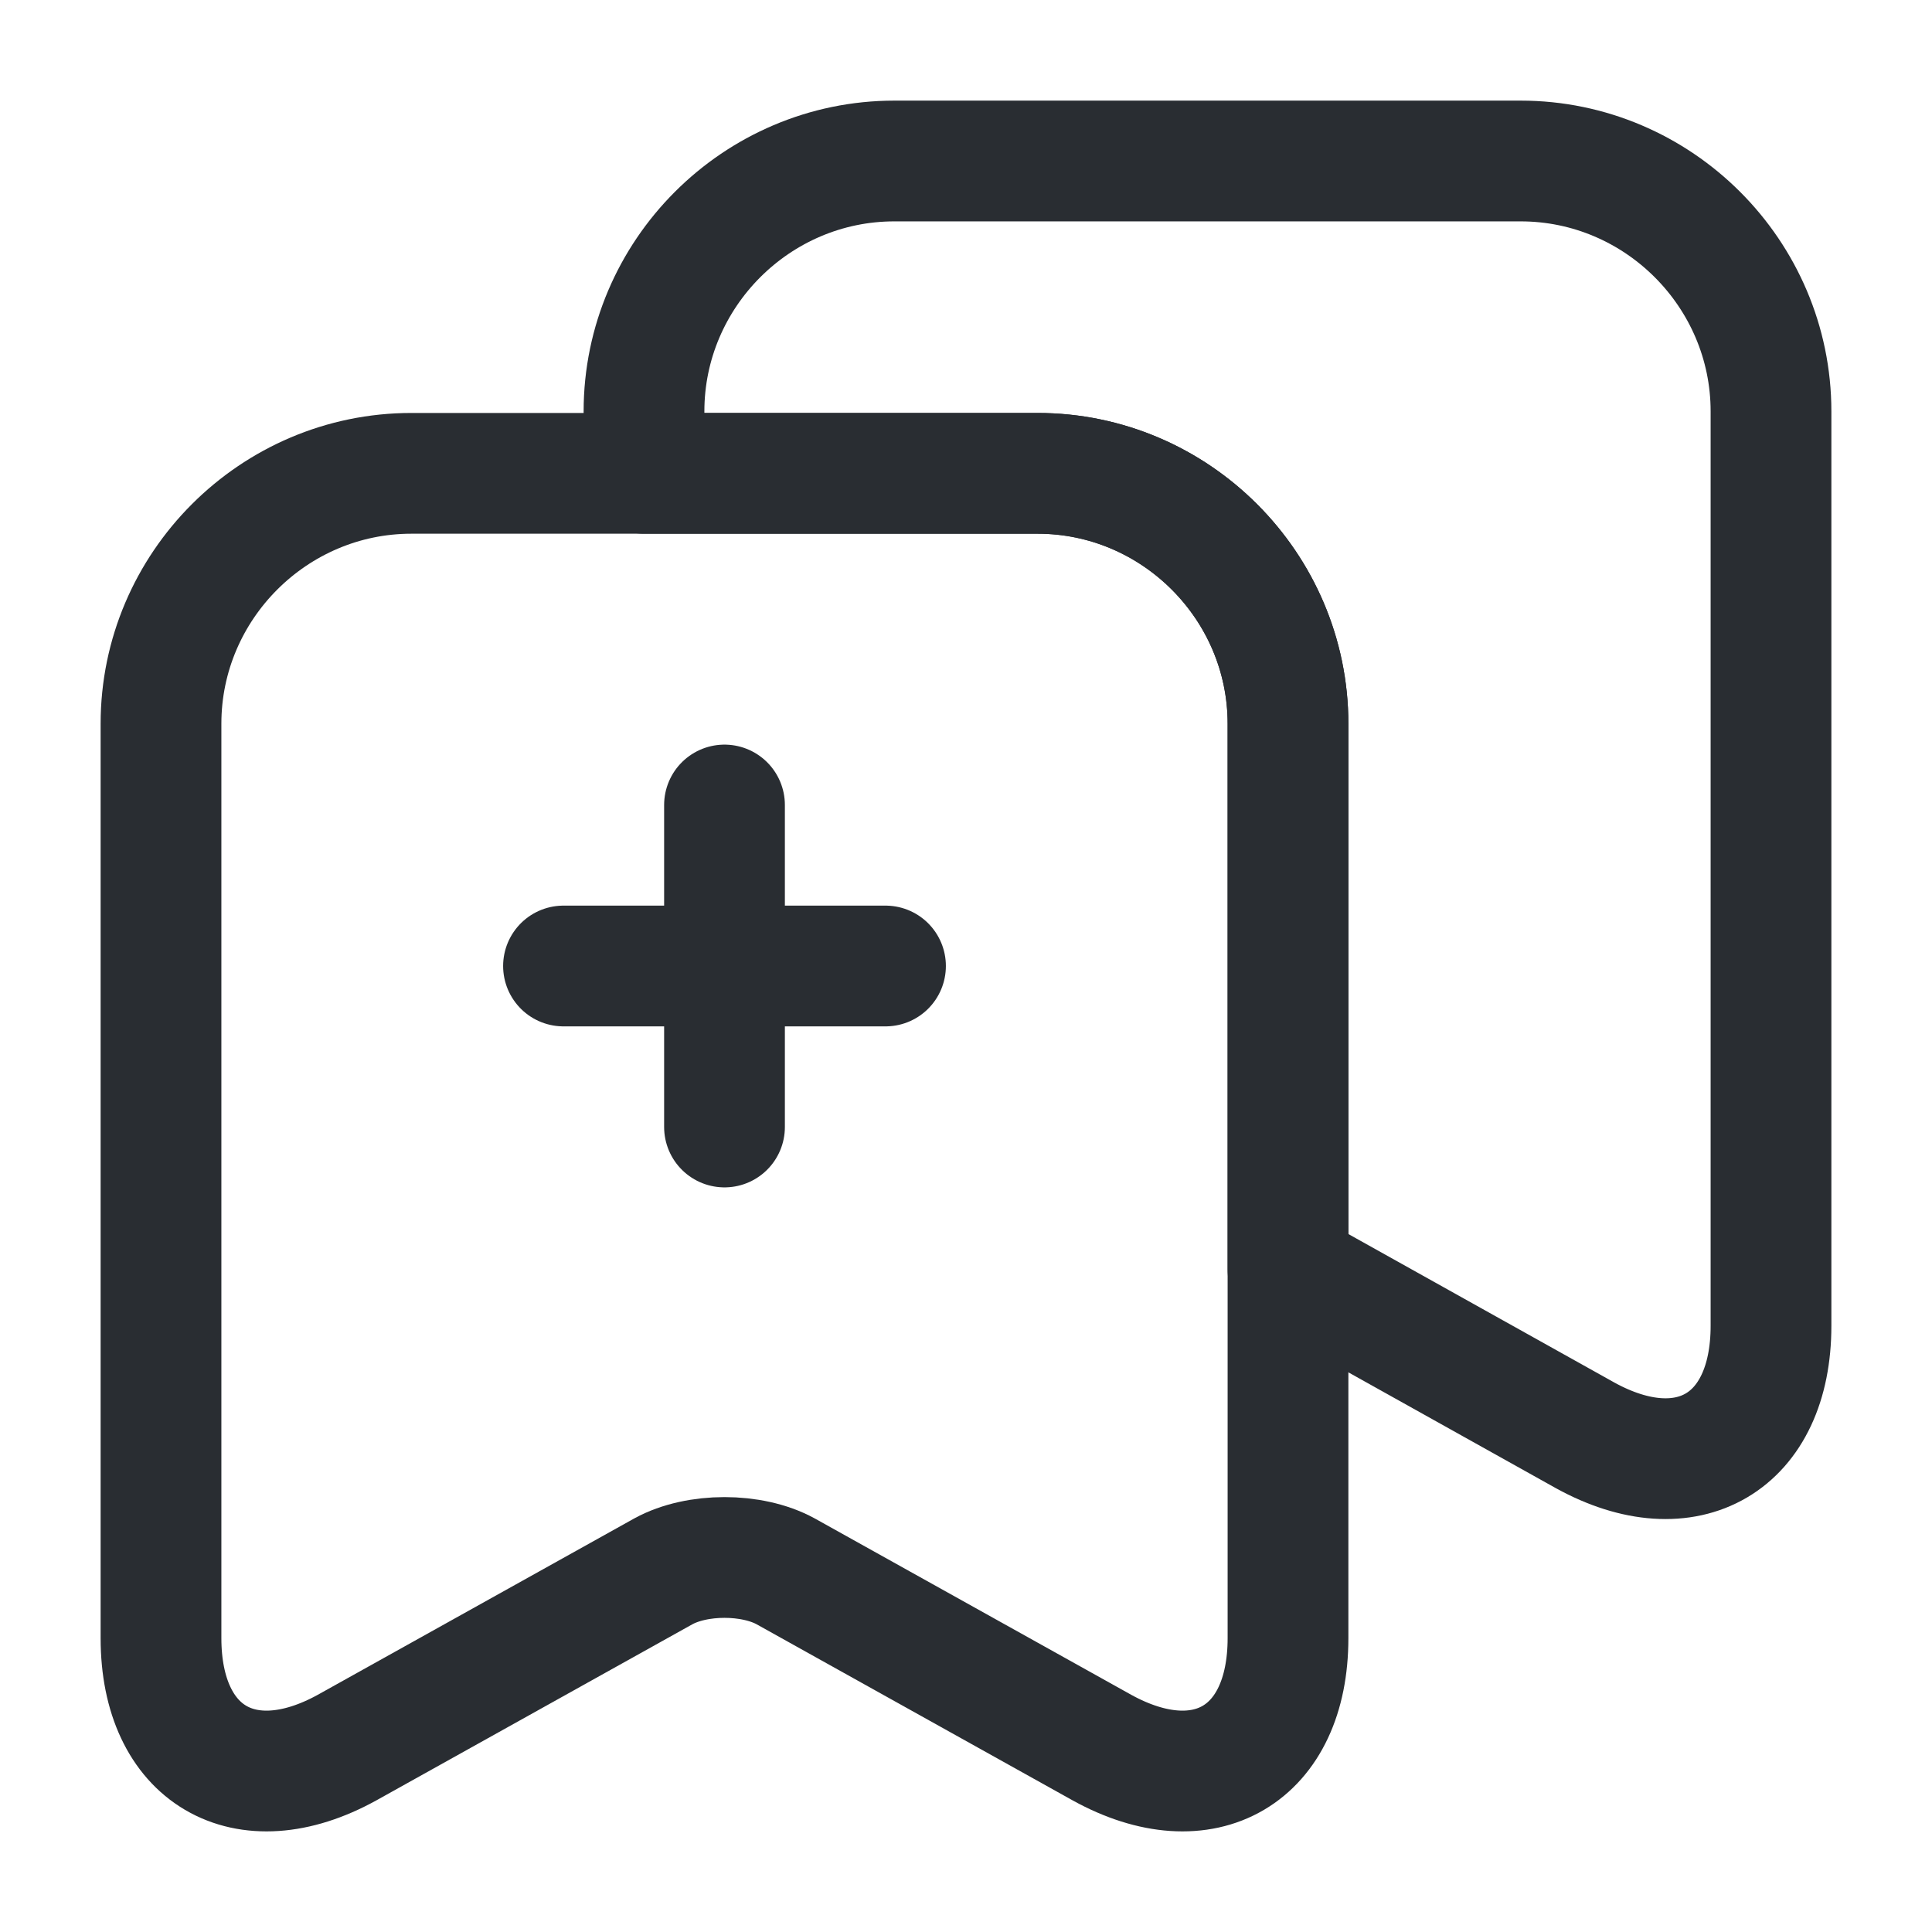
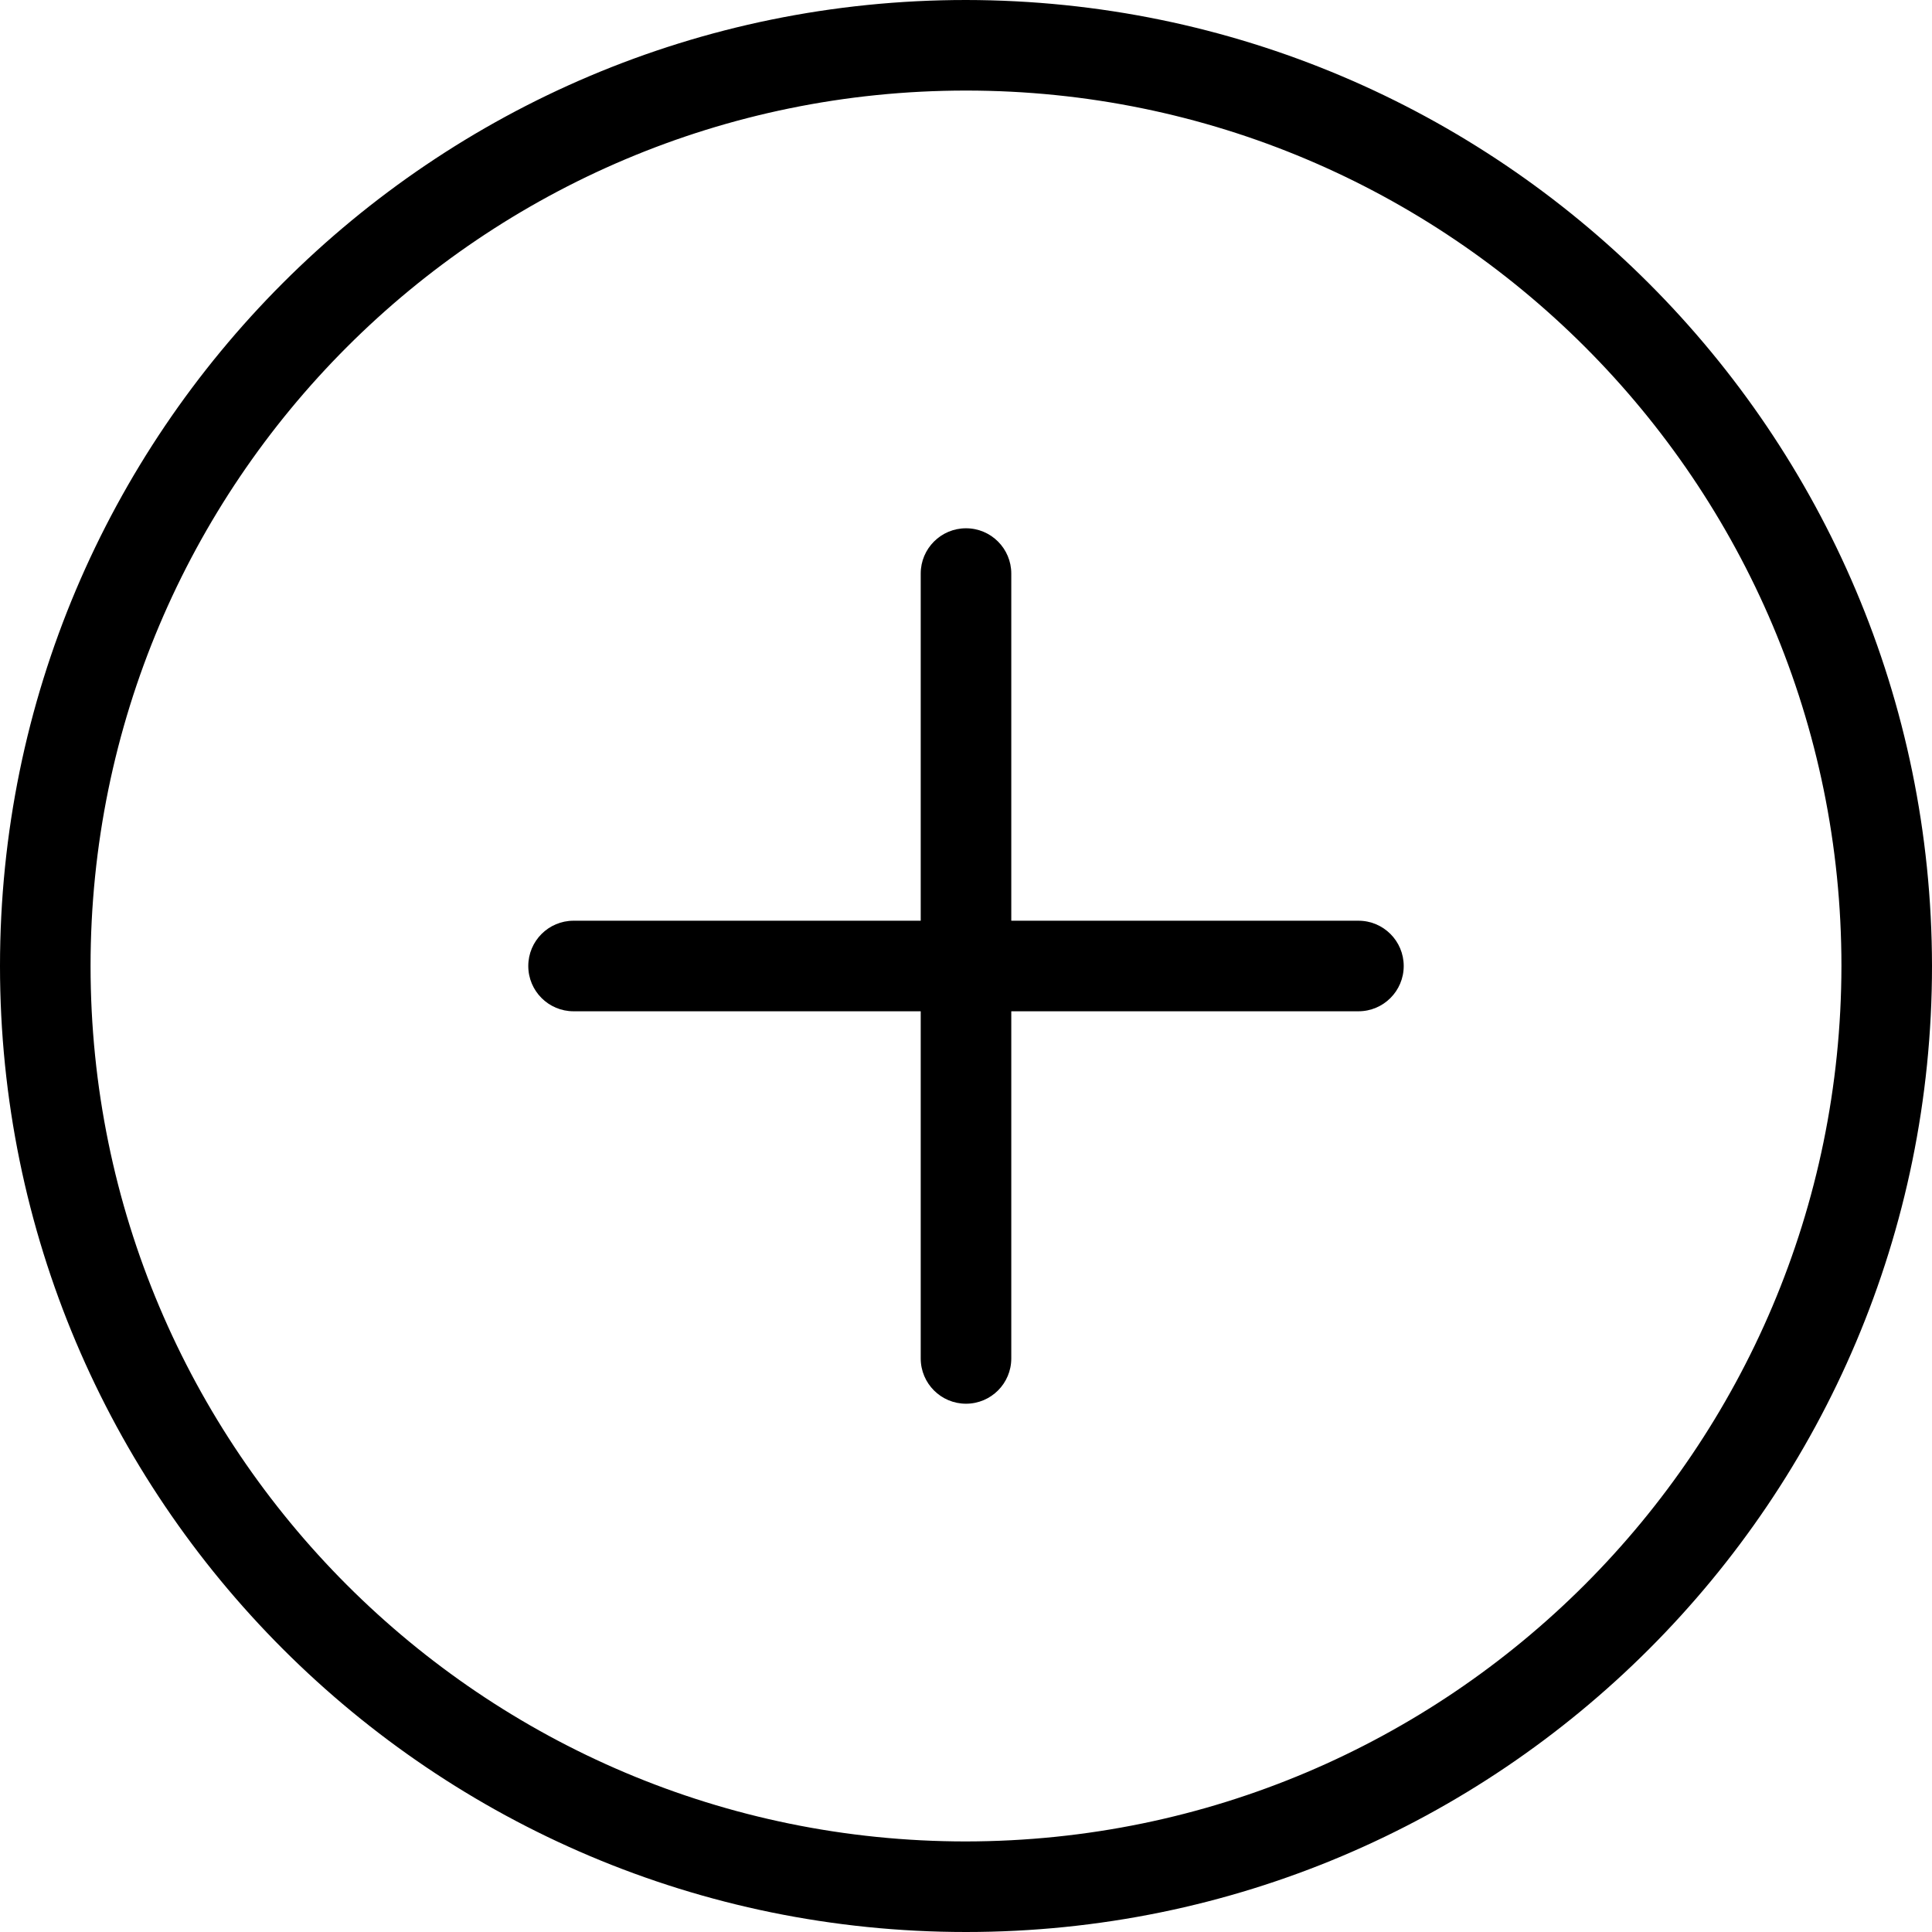
- <svg xmlns="http://www.w3.org/2000/svg" width="800px" height="800px" viewBox="0 0 24 24" fill="none">
-   <path d="M16 8.99V20.35C16 21.8 14.96 22.41 13.69 21.71L9.76 19.52C9.34 19.29 8.66 19.29 8.24 19.52L4.31 21.71C3.04 22.41 2 21.8 2 20.35V8.99C2 7.28 3.4 5.88 5.11 5.88H12.89C14.6 5.88 16 7.28 16 8.99Z" stroke="#292D32" stroke-width="1.5" stroke-linecap="round" stroke-linejoin="round" />
-   <path d="M22 5.11V16.47C22 17.92 20.96 18.53 19.69 17.83L16 15.77V8.99C16 7.28 14.6 5.88 12.89 5.88H8V5.11C8 3.4 9.4 2 11.11 2H18.89C20.6 2 22 3.4 22 5.11Z" stroke="#292D32" stroke-width="1.5" stroke-linecap="round" stroke-linejoin="round" />
-   <path d="M7 12H11" stroke="#292D32" stroke-width="1.5" stroke-linecap="round" stroke-linejoin="round" />
-   <path d="M9 14V10" stroke="#292D32" stroke-width="1.5" stroke-linecap="round" stroke-linejoin="round" />
+ <svg xmlns="http://www.w3.org/2000/svg" data-name="Livello 1" id="Livello_1" viewBox="0 0 128 128">
+   <path d="M64,0a64,64,0,1,0,64,64A64.07,64.07,0,0,0,64,0Zm0,122a58,58,0,1,1,58-58A58.07,58.07,0,0,1,64,122Z" />
+   <path d="M90,61H67V38a3,3,0,0,0-6,0V61H38a3,3,0,0,0,0,6H61V90a3,3,0,0,0,6,0V67H90a3,3,0,0,0,0-6Z" />
</svg>
